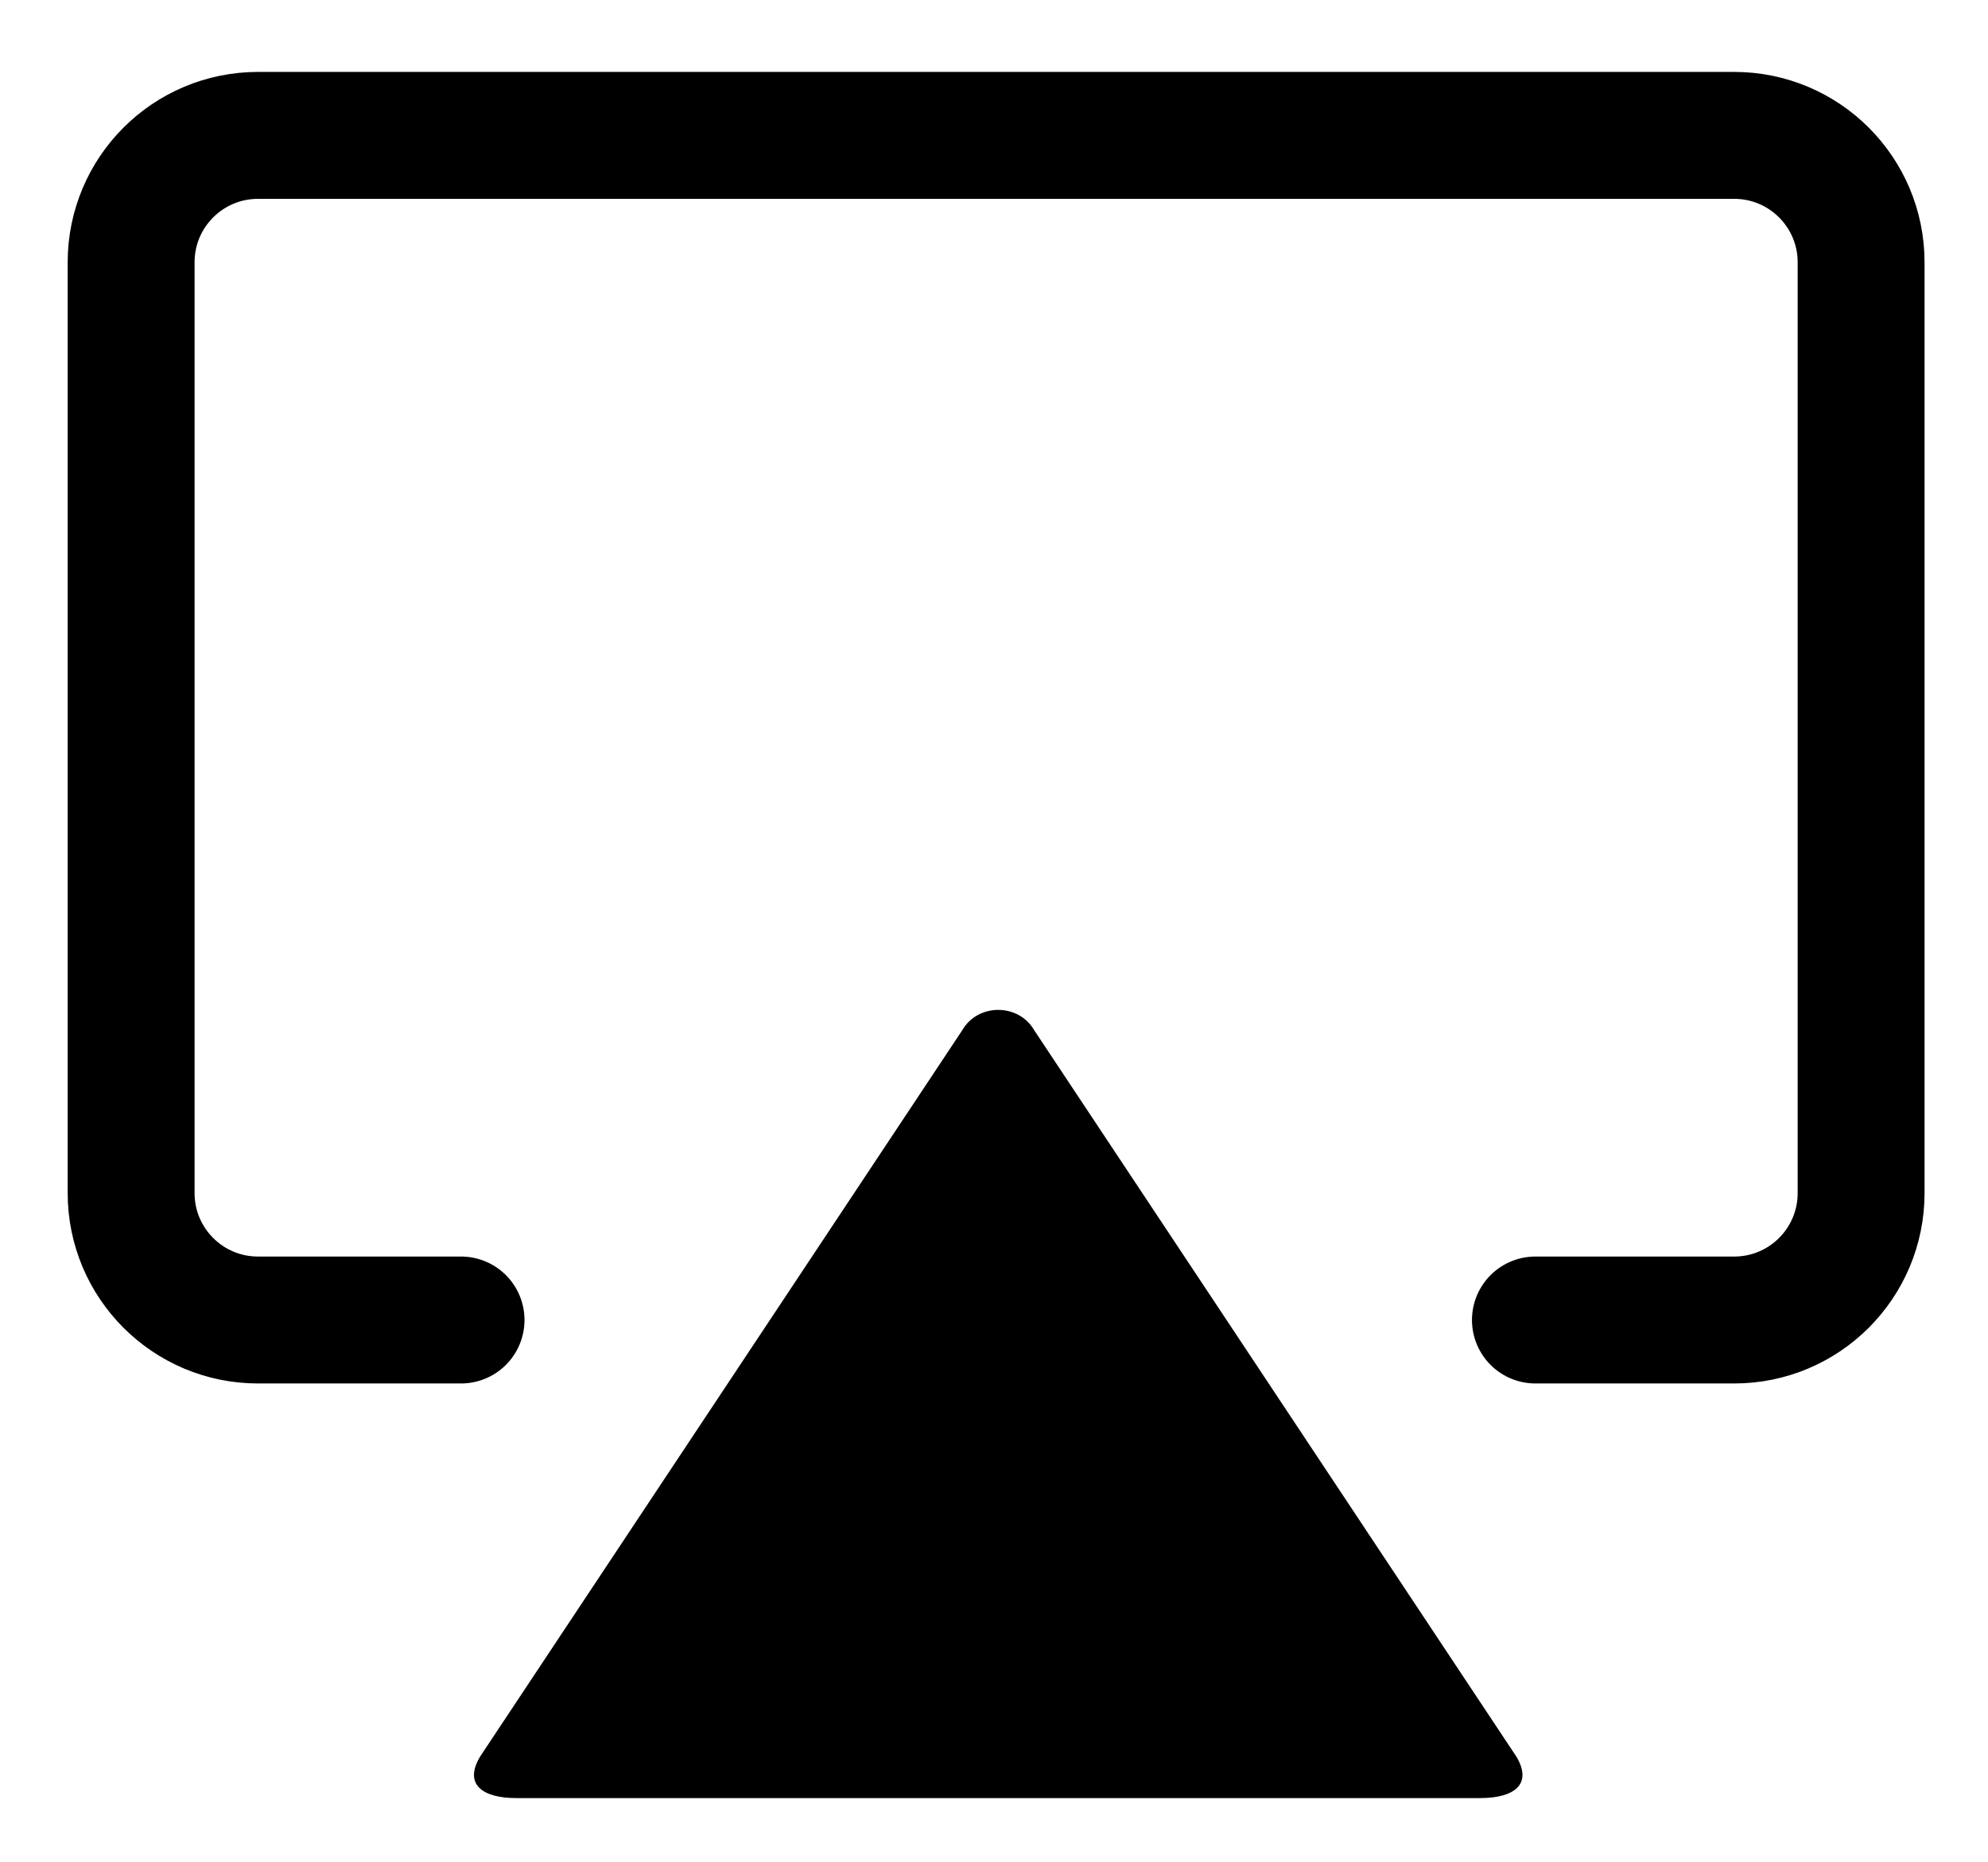
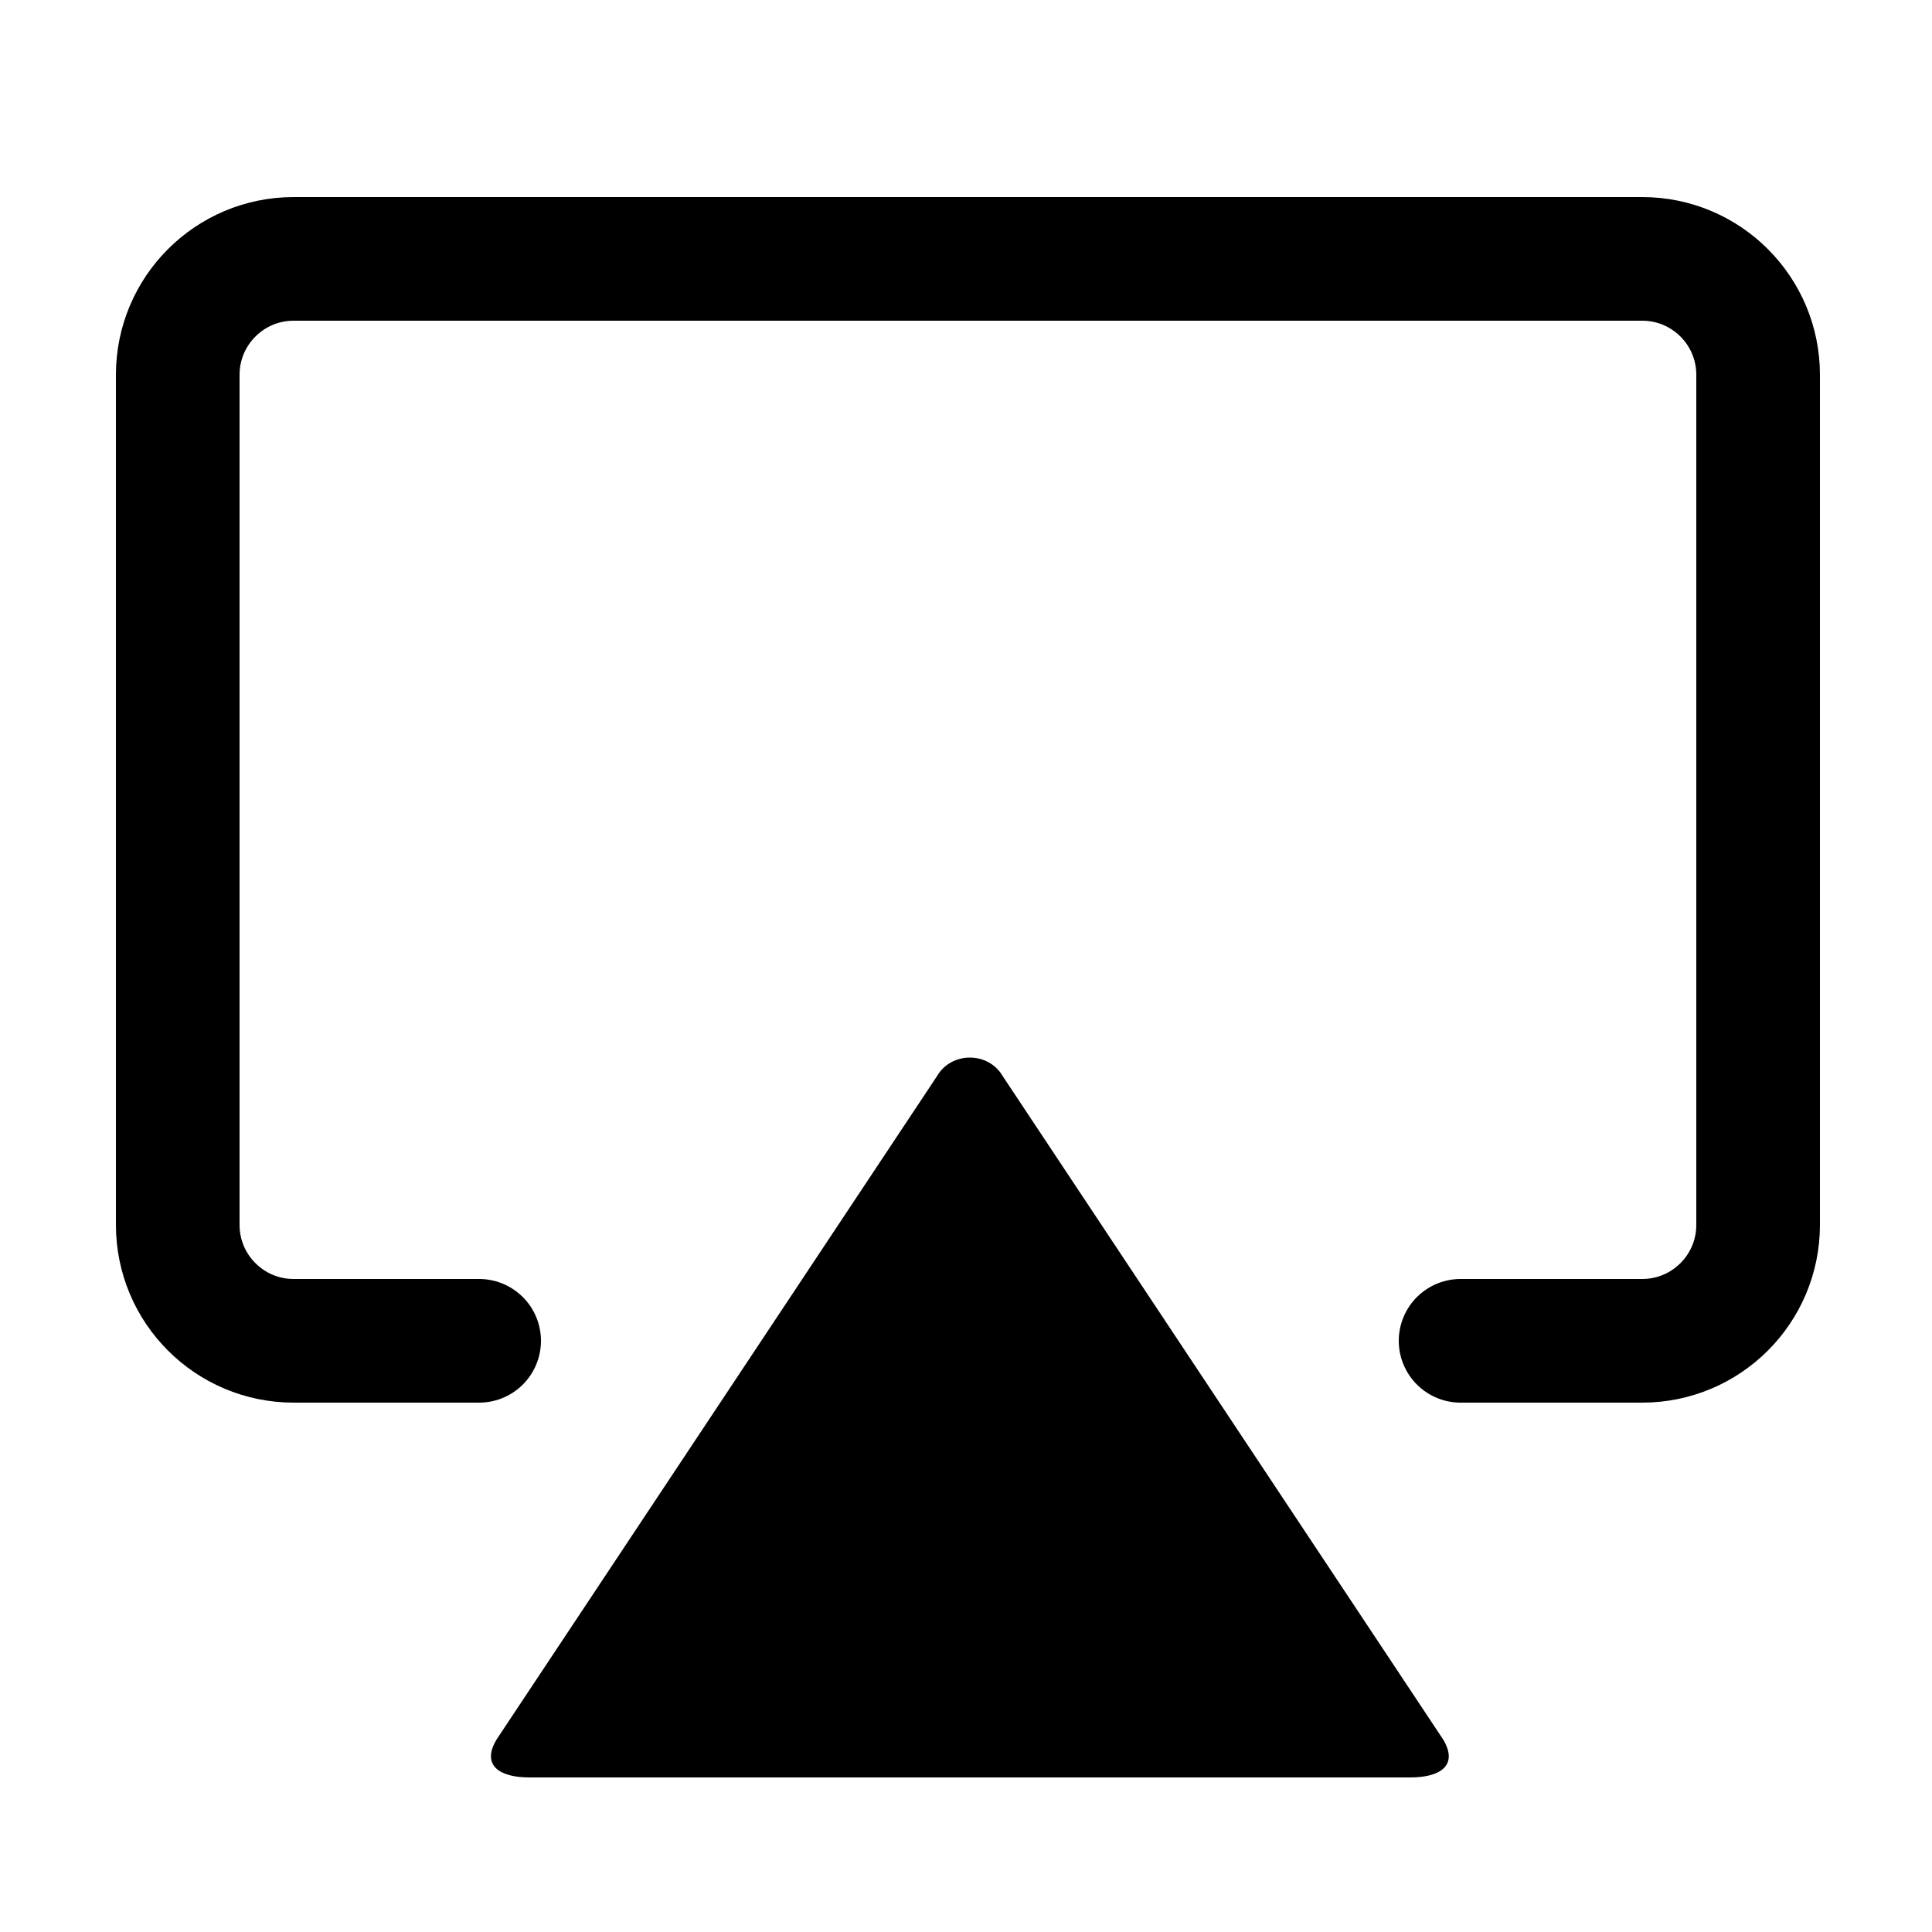
- <svg xmlns="http://www.w3.org/2000/svg" viewBox="0 0 470 440" fill="none">
-   <path d="M 109 312 L 61 312 C 44.43 312 31 298.57 31 282 L 31 62 C 31 45.43 44.43 32 61 32 L 410 32 C 426.57 32 440 45.43 440 62 L 440 282 C 440 298.57 426.57 312 410 312 L 363 312" stroke="#000000" stroke-width="30" stroke-linecap="round" stroke-linejoin="round" />
-   <path d="M 227.5 243.5 C 231.2 237.1 240.8 237.1 244.5 243.5 L 358.5 415.2 C 362.5 421.9 357.7 425 350.0 425 L 122.0 425 C 114.3 425 109.5 421.9 113.5 415.2 Z" fill="#000000" />
+ <svg xmlns="http://www.w3.org/2000/svg" viewBox="0 0 500 500" fill="none">
+   <path d="M 124 347 L 76 347 C 59.43 347 46 333.57 46 317 L 46 97 C 46 80.43 59.43 67 76 67 L 425 67 C 441.57 67 455 80.43 455 97 L 455 317 C 455 333.57 441.57 347 425 347 L 378 347" stroke="#000000" stroke-width="32" stroke-linecap="round" stroke-linejoin="round" />
+   <path d="M 242.5 278.5 C 246.2 272.1 255.8 272.1 259.5 278.5 L 373.5 450.2 C 377.5 456.9 372.7 460 365.0 460 L 137.0 460 C 129.3 460 124.5 456.9 128.5 450.2 Z" fill="#000000" />
</svg>
